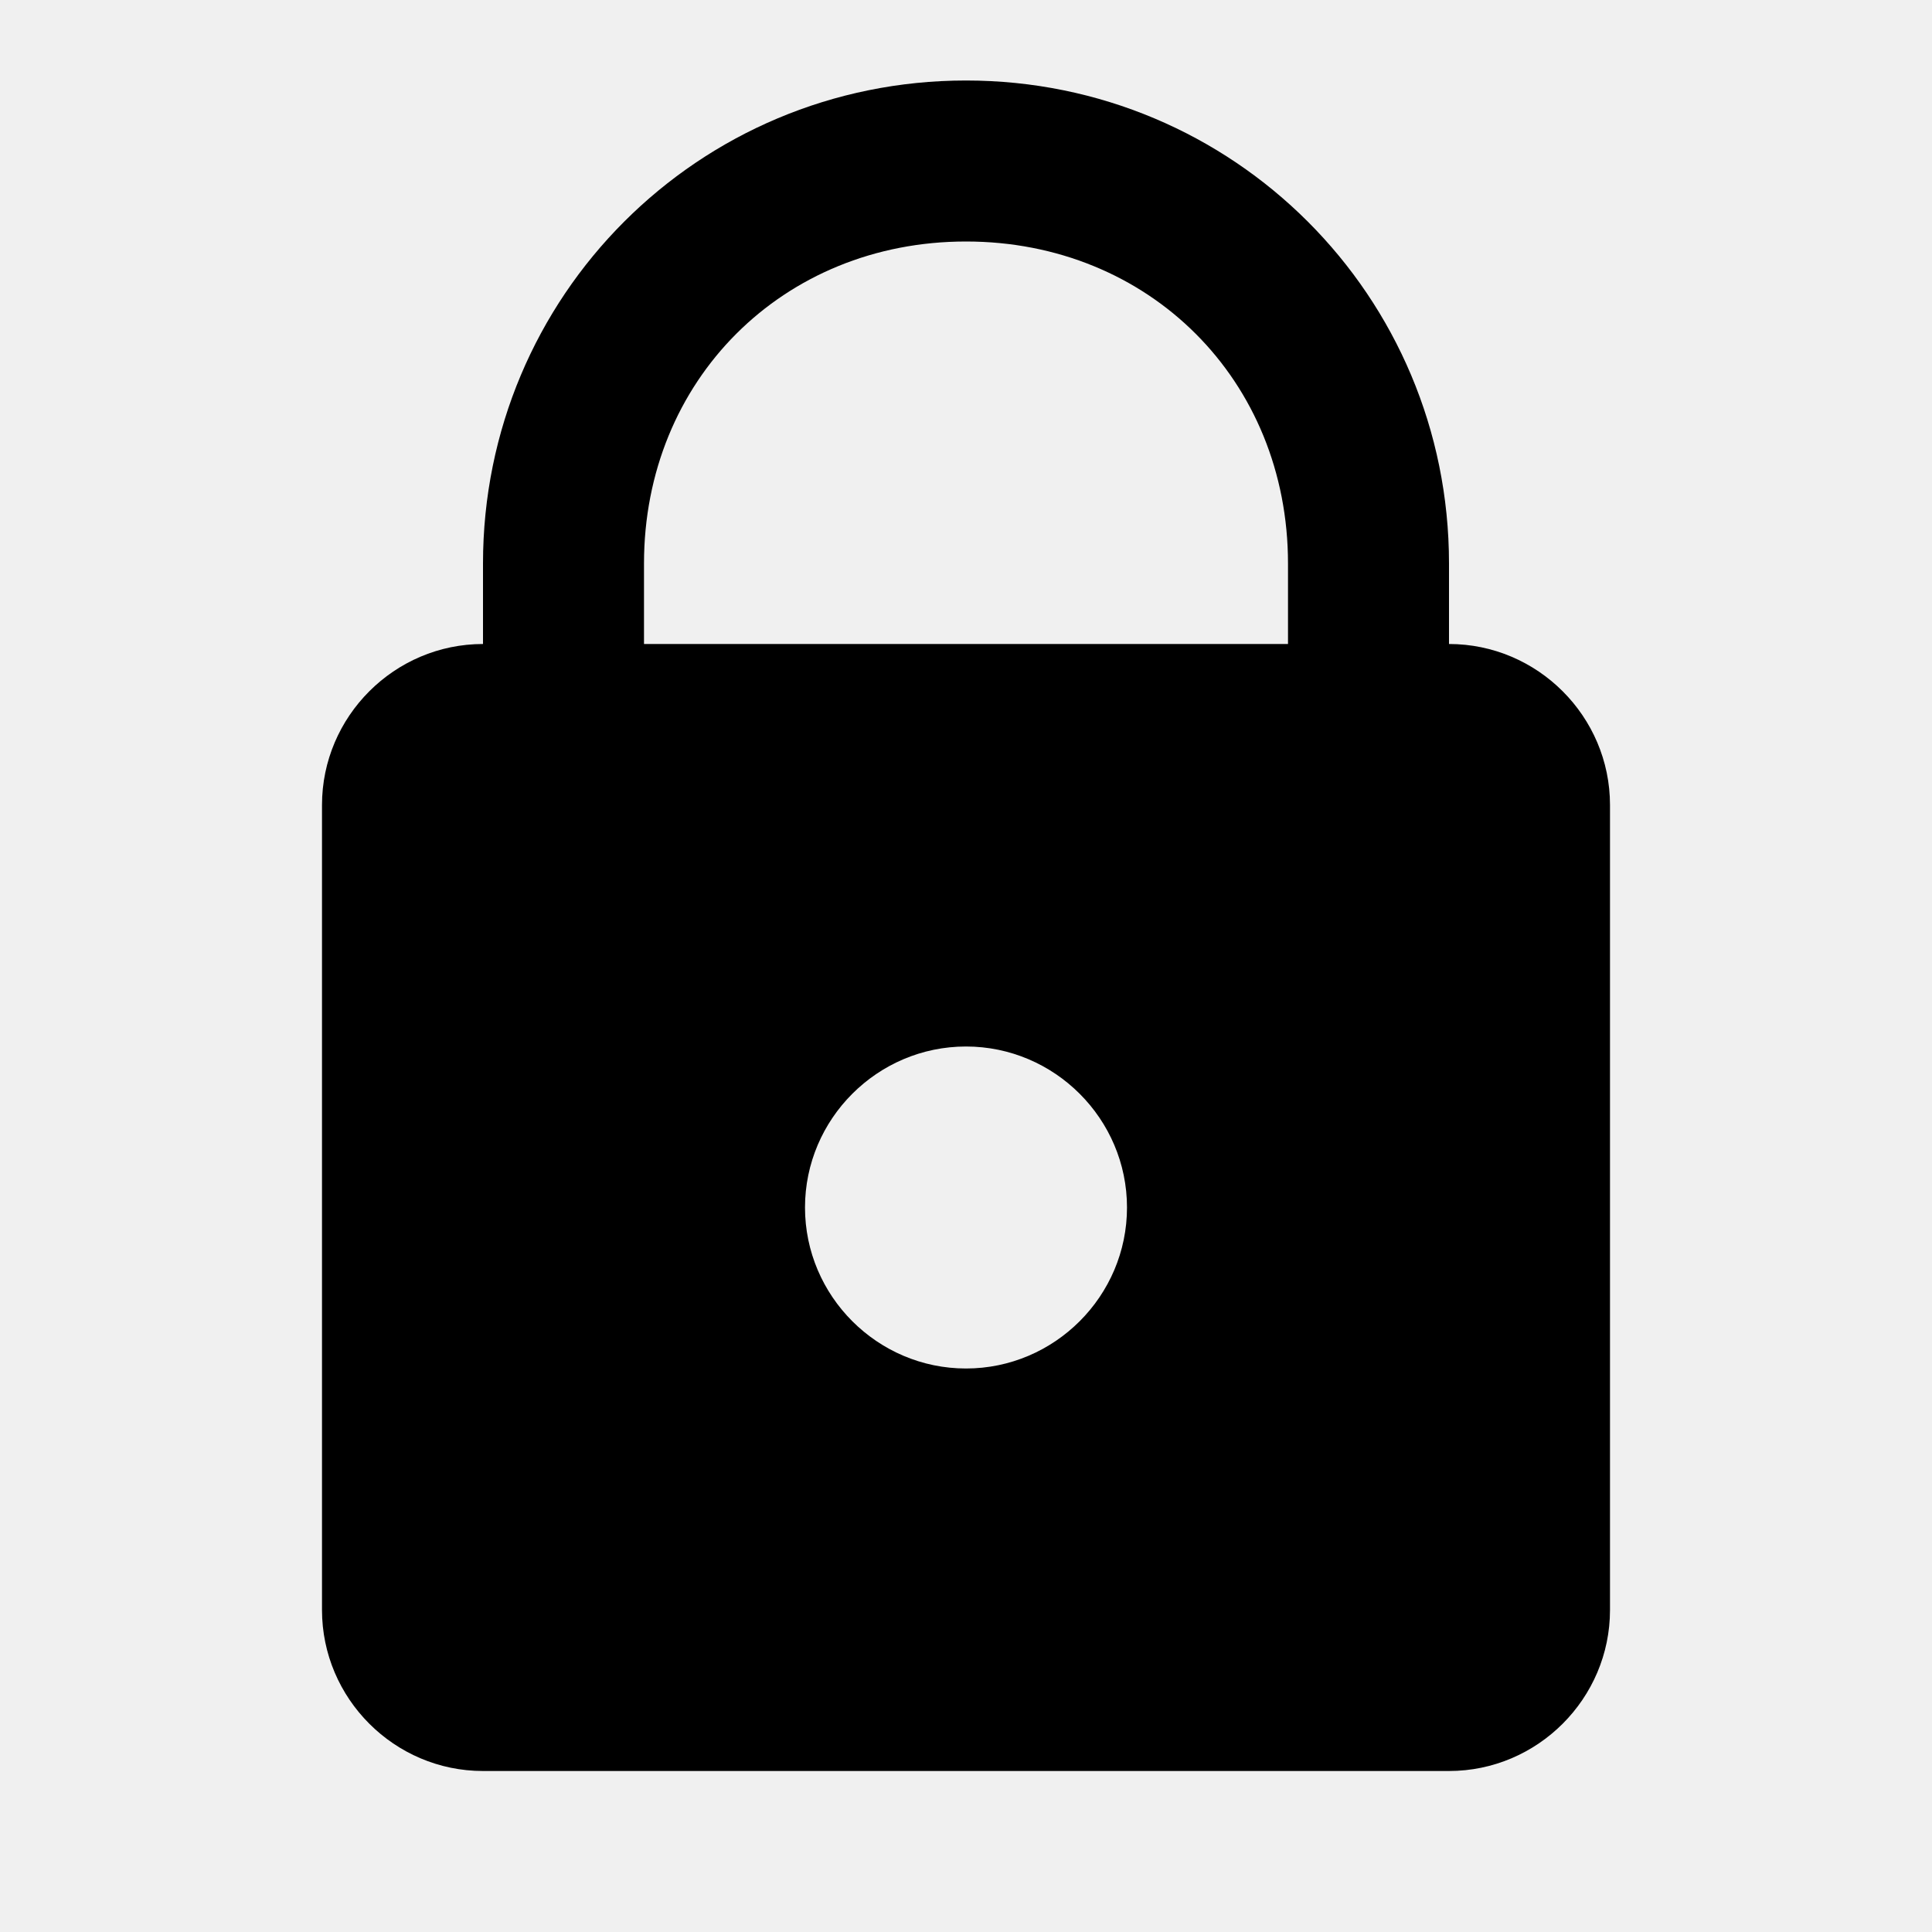
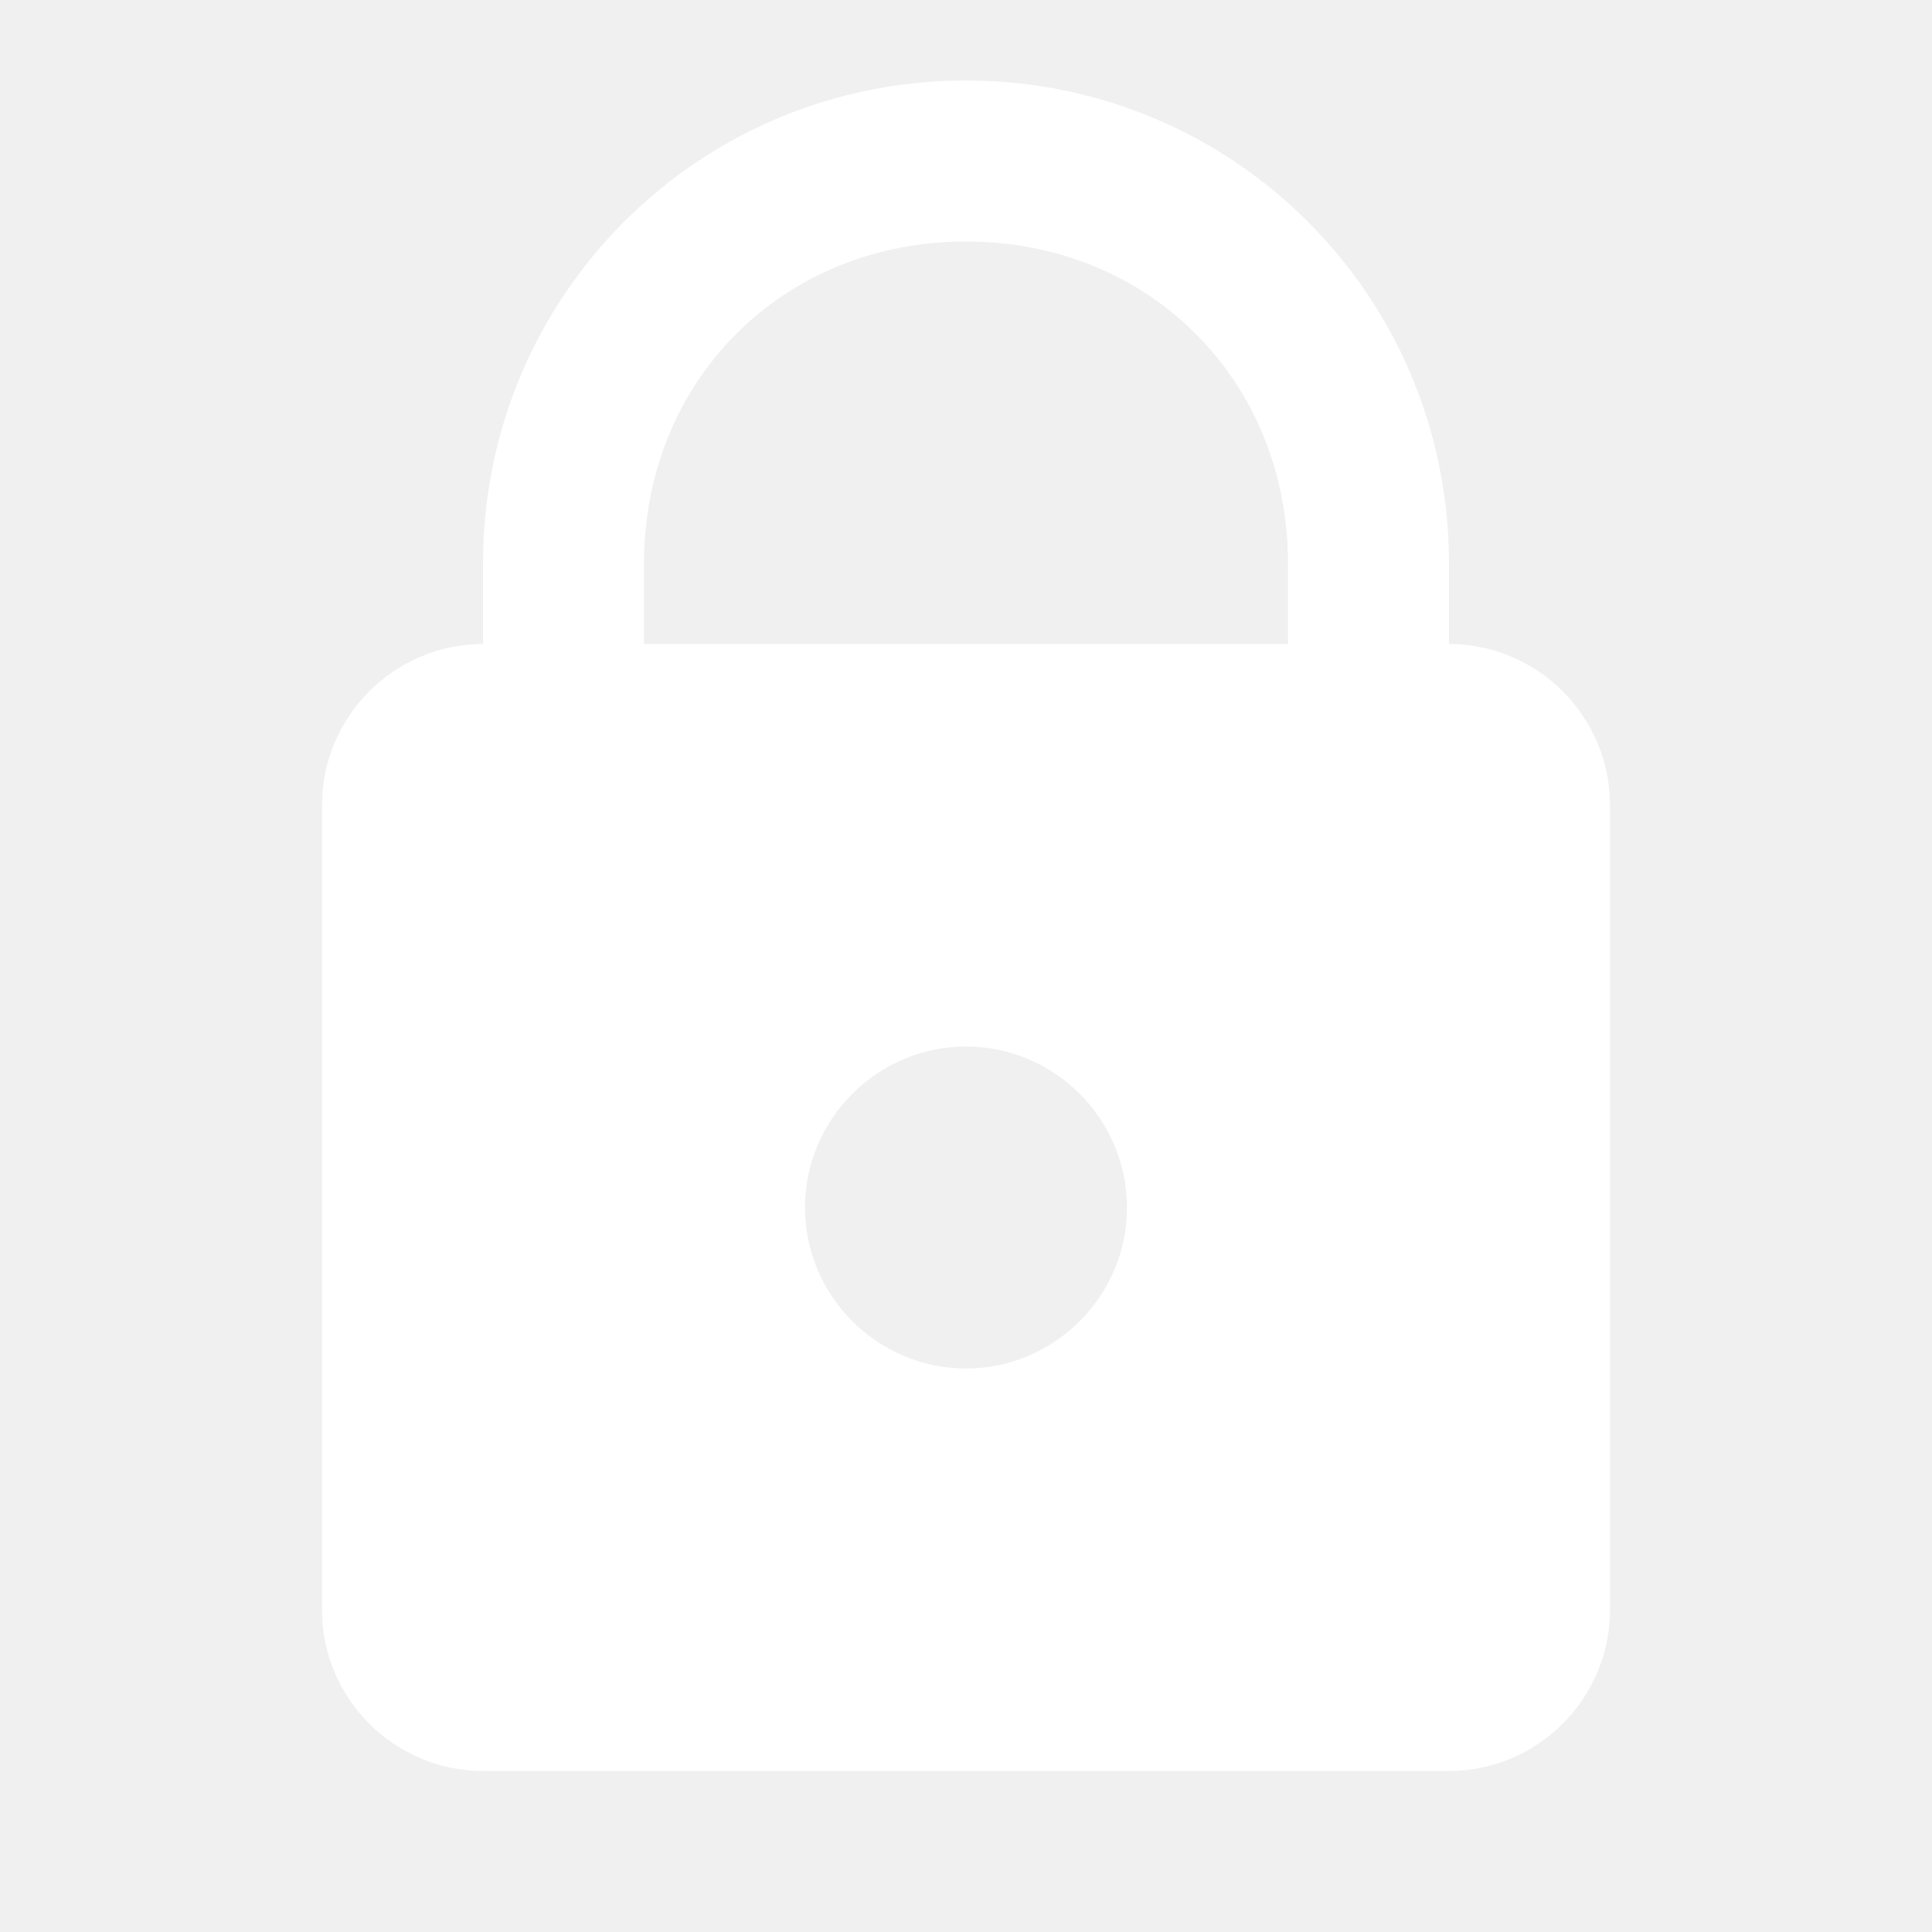
<svg xmlns="http://www.w3.org/2000/svg" viewBox="0 0 24 24" width="24px" height="24px">
-   <path d="M 12 1 C 8.676 1 6 3.676 6 7 L 6 8 C 4.9 8 4 8.9 4 10 L 4 20 C 4 21.1 4.9 22 6 22 L 18 22 C 19.1 22 20 21.1 20 20 L 20 10 C 20 8.9 19.1 8 18 8 L 18 7 C 18 3.676 15.324 1 12 1 z M 12 3 C 14.276 3 16 4.724 16 7 L 16 8 L 8 8 L 8 7 C 8 4.724 9.724 3 12 3 z M 12 13 C 13.1 13 14 13.9 14 15 C 14 16.1 13.1 17 12 17 C 10.9 17 10 16.1 10 15 C 10 13.9 10.9 13 12 13 z" />
+   <path d="M 12 1 C 8.676 1 6 3.676 6 7 L 6 8 C 4.9 8 4 8.9 4 10 L 4 20 C 4 21.1 4.9 22 6 22 L 18 22 C 19.1 22 20 21.1 20 20 L 20 10 C 20 8.9 19.1 8 18 8 L 18 7 C 18 3.676 15.324 1 12 1 z M 12 3 C 14.276 3 16 4.724 16 7 L 16 8 L 8 8 L 8 7 C 8 4.724 9.724 3 12 3 z M 12 13 C 13.1 13 14 13.9 14 15 C 14 16.1 13.1 17 12 17 C 10.9 17 10 16.1 10 15 C 10 13.9 10.9 13 12 13 z" fill="#ffffff" />
</svg>
